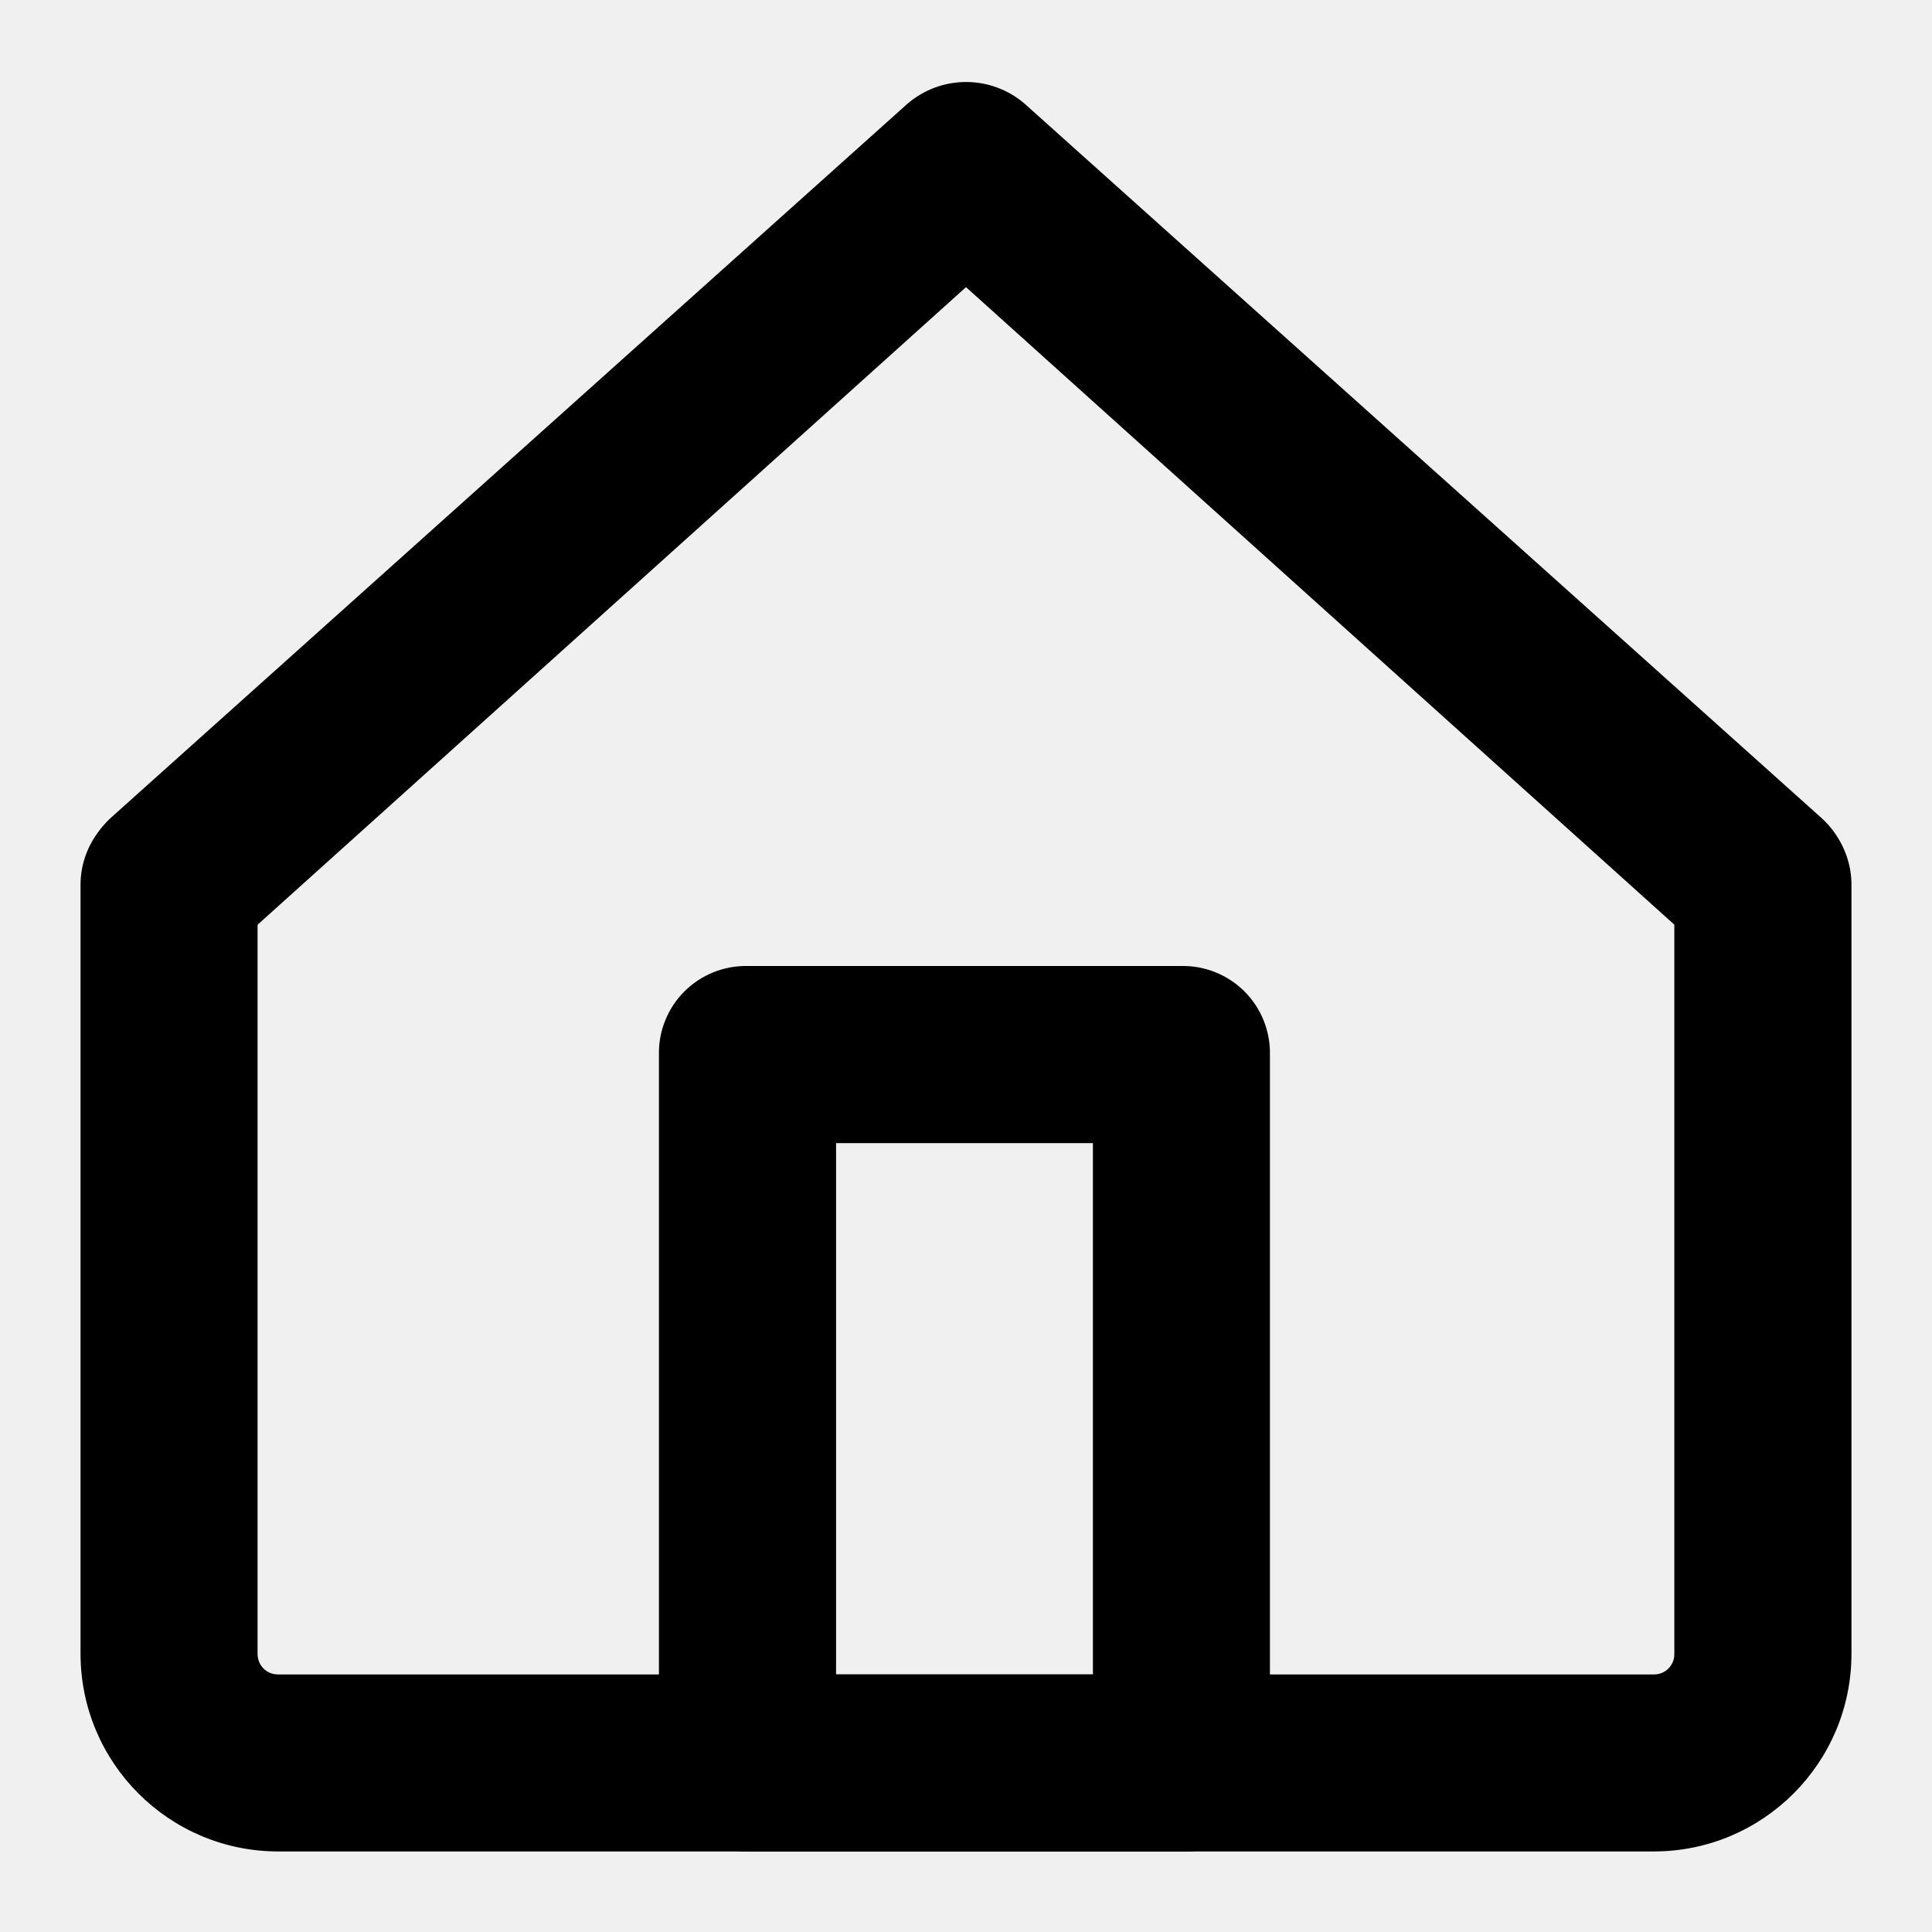
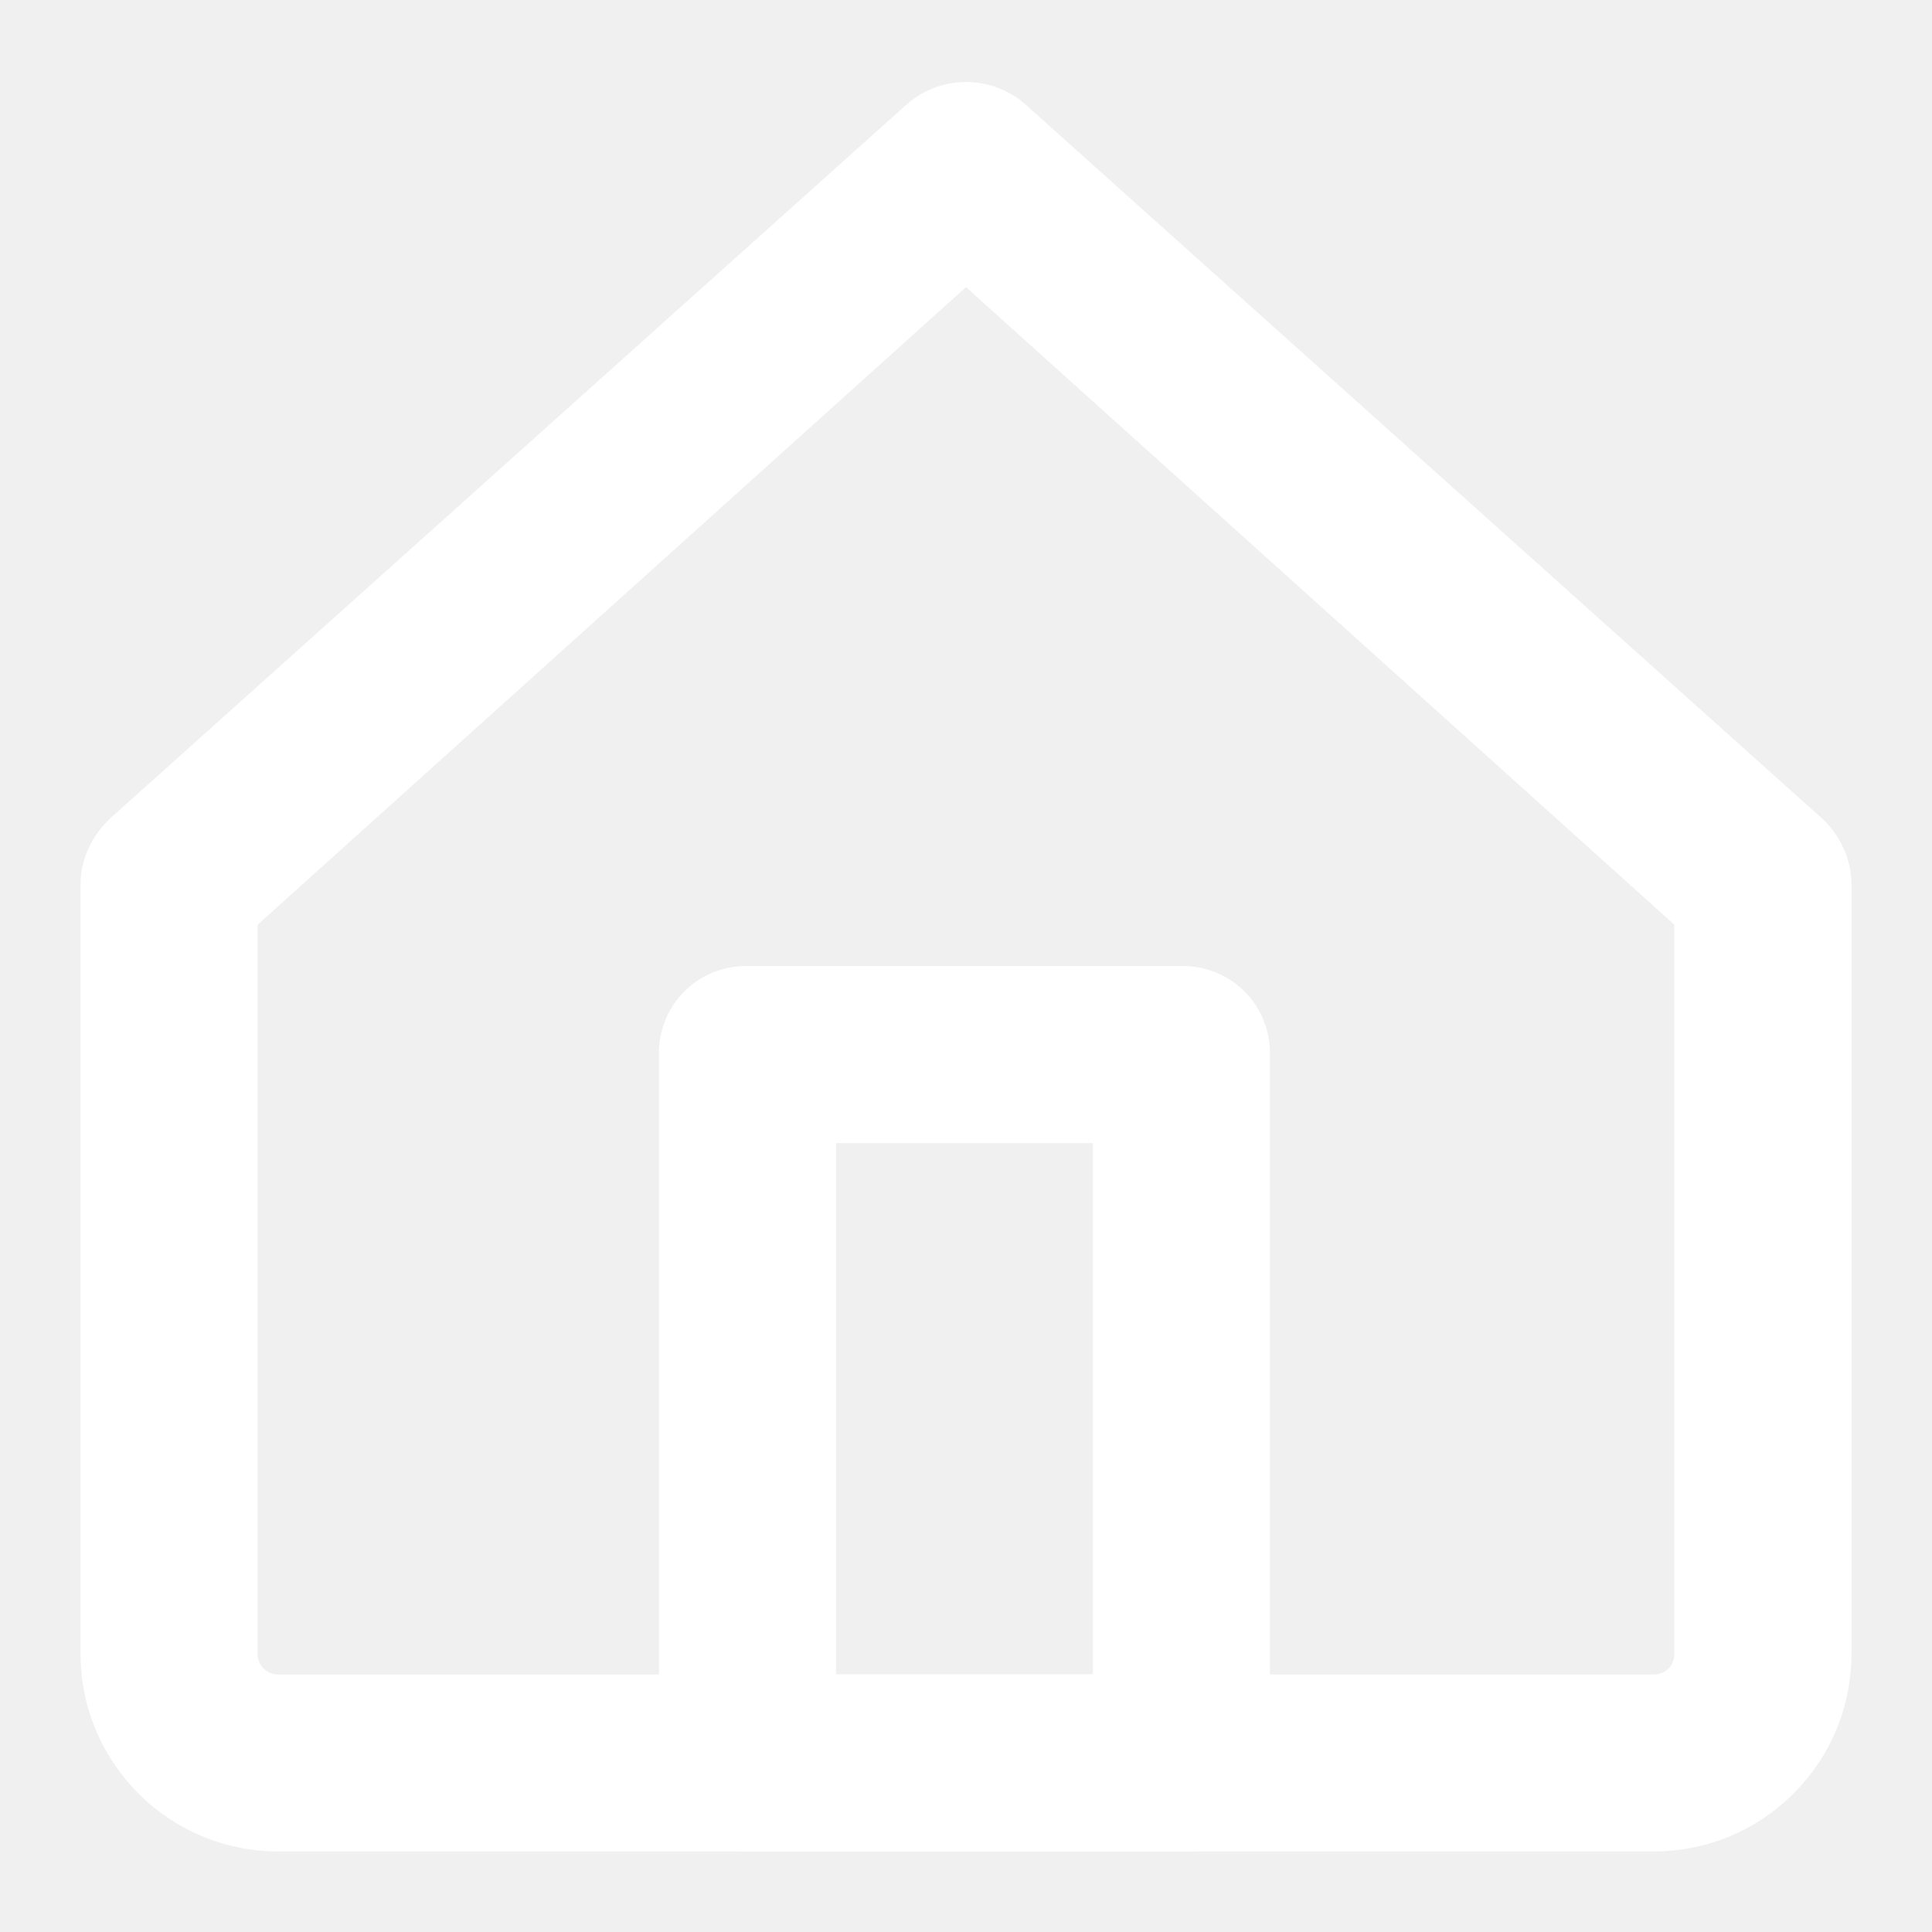
- <svg xmlns="http://www.w3.org/2000/svg" t="1702221805491" class="icon" viewBox="0 0 1024 1024" version="1.1" p-id="5932">
+ <svg xmlns="http://www.w3.org/2000/svg" fill="#fff" t="1702221805491" class="icon" viewBox="0 0 1024 1024" version="1.1" p-id="5932">
  <path d="M876.48 981.312H147.52a104.832 104.832 0 0 1-104.832-104.832V469.76a46.08 46.08 0 0 1 46.912-46.912 46.08 46.08 0 0 1 46.912 46.912v406.72c0 6.272 4.736 11.008 10.944 11.008h729.088a10.688 10.688 0 0 0 10.88-11.008V469.76a46.08 46.08 0 0 1 46.976-46.912 46.08 46.08 0 0 1 46.912 46.912v406.72c0 57.92-46.912 104.832-104.832 104.832z" p-id="5933" />
  <path d="M934.4 516.672a49.664 49.664 0 0 1-31.296-12.48L512 152.192l-391.104 352a46.784 46.784 0 0 1-65.728-3.2 48.64 48.64 0 0 1 3.2-67.2l422.4-378.624a47.616 47.616 0 0 1 62.528 0l422.4 378.624a46.784 46.784 0 0 1 3.136 65.664 46.08 46.08 0 0 1-34.432 17.28z" p-id="5934" />
  <path d="M627.776 981.312H396.16a46.08 46.08 0 0 1-46.912-46.912V558.912A46.08 46.08 0 0 1 396.16 512h229.952a46.08 46.08 0 0 1 46.976 46.912V934.4a44.8 44.8 0 0 1-45.44 46.912z m-184.64-93.824h136.128v-281.6H443.136v281.6z" p-id="5935" />
</svg>
